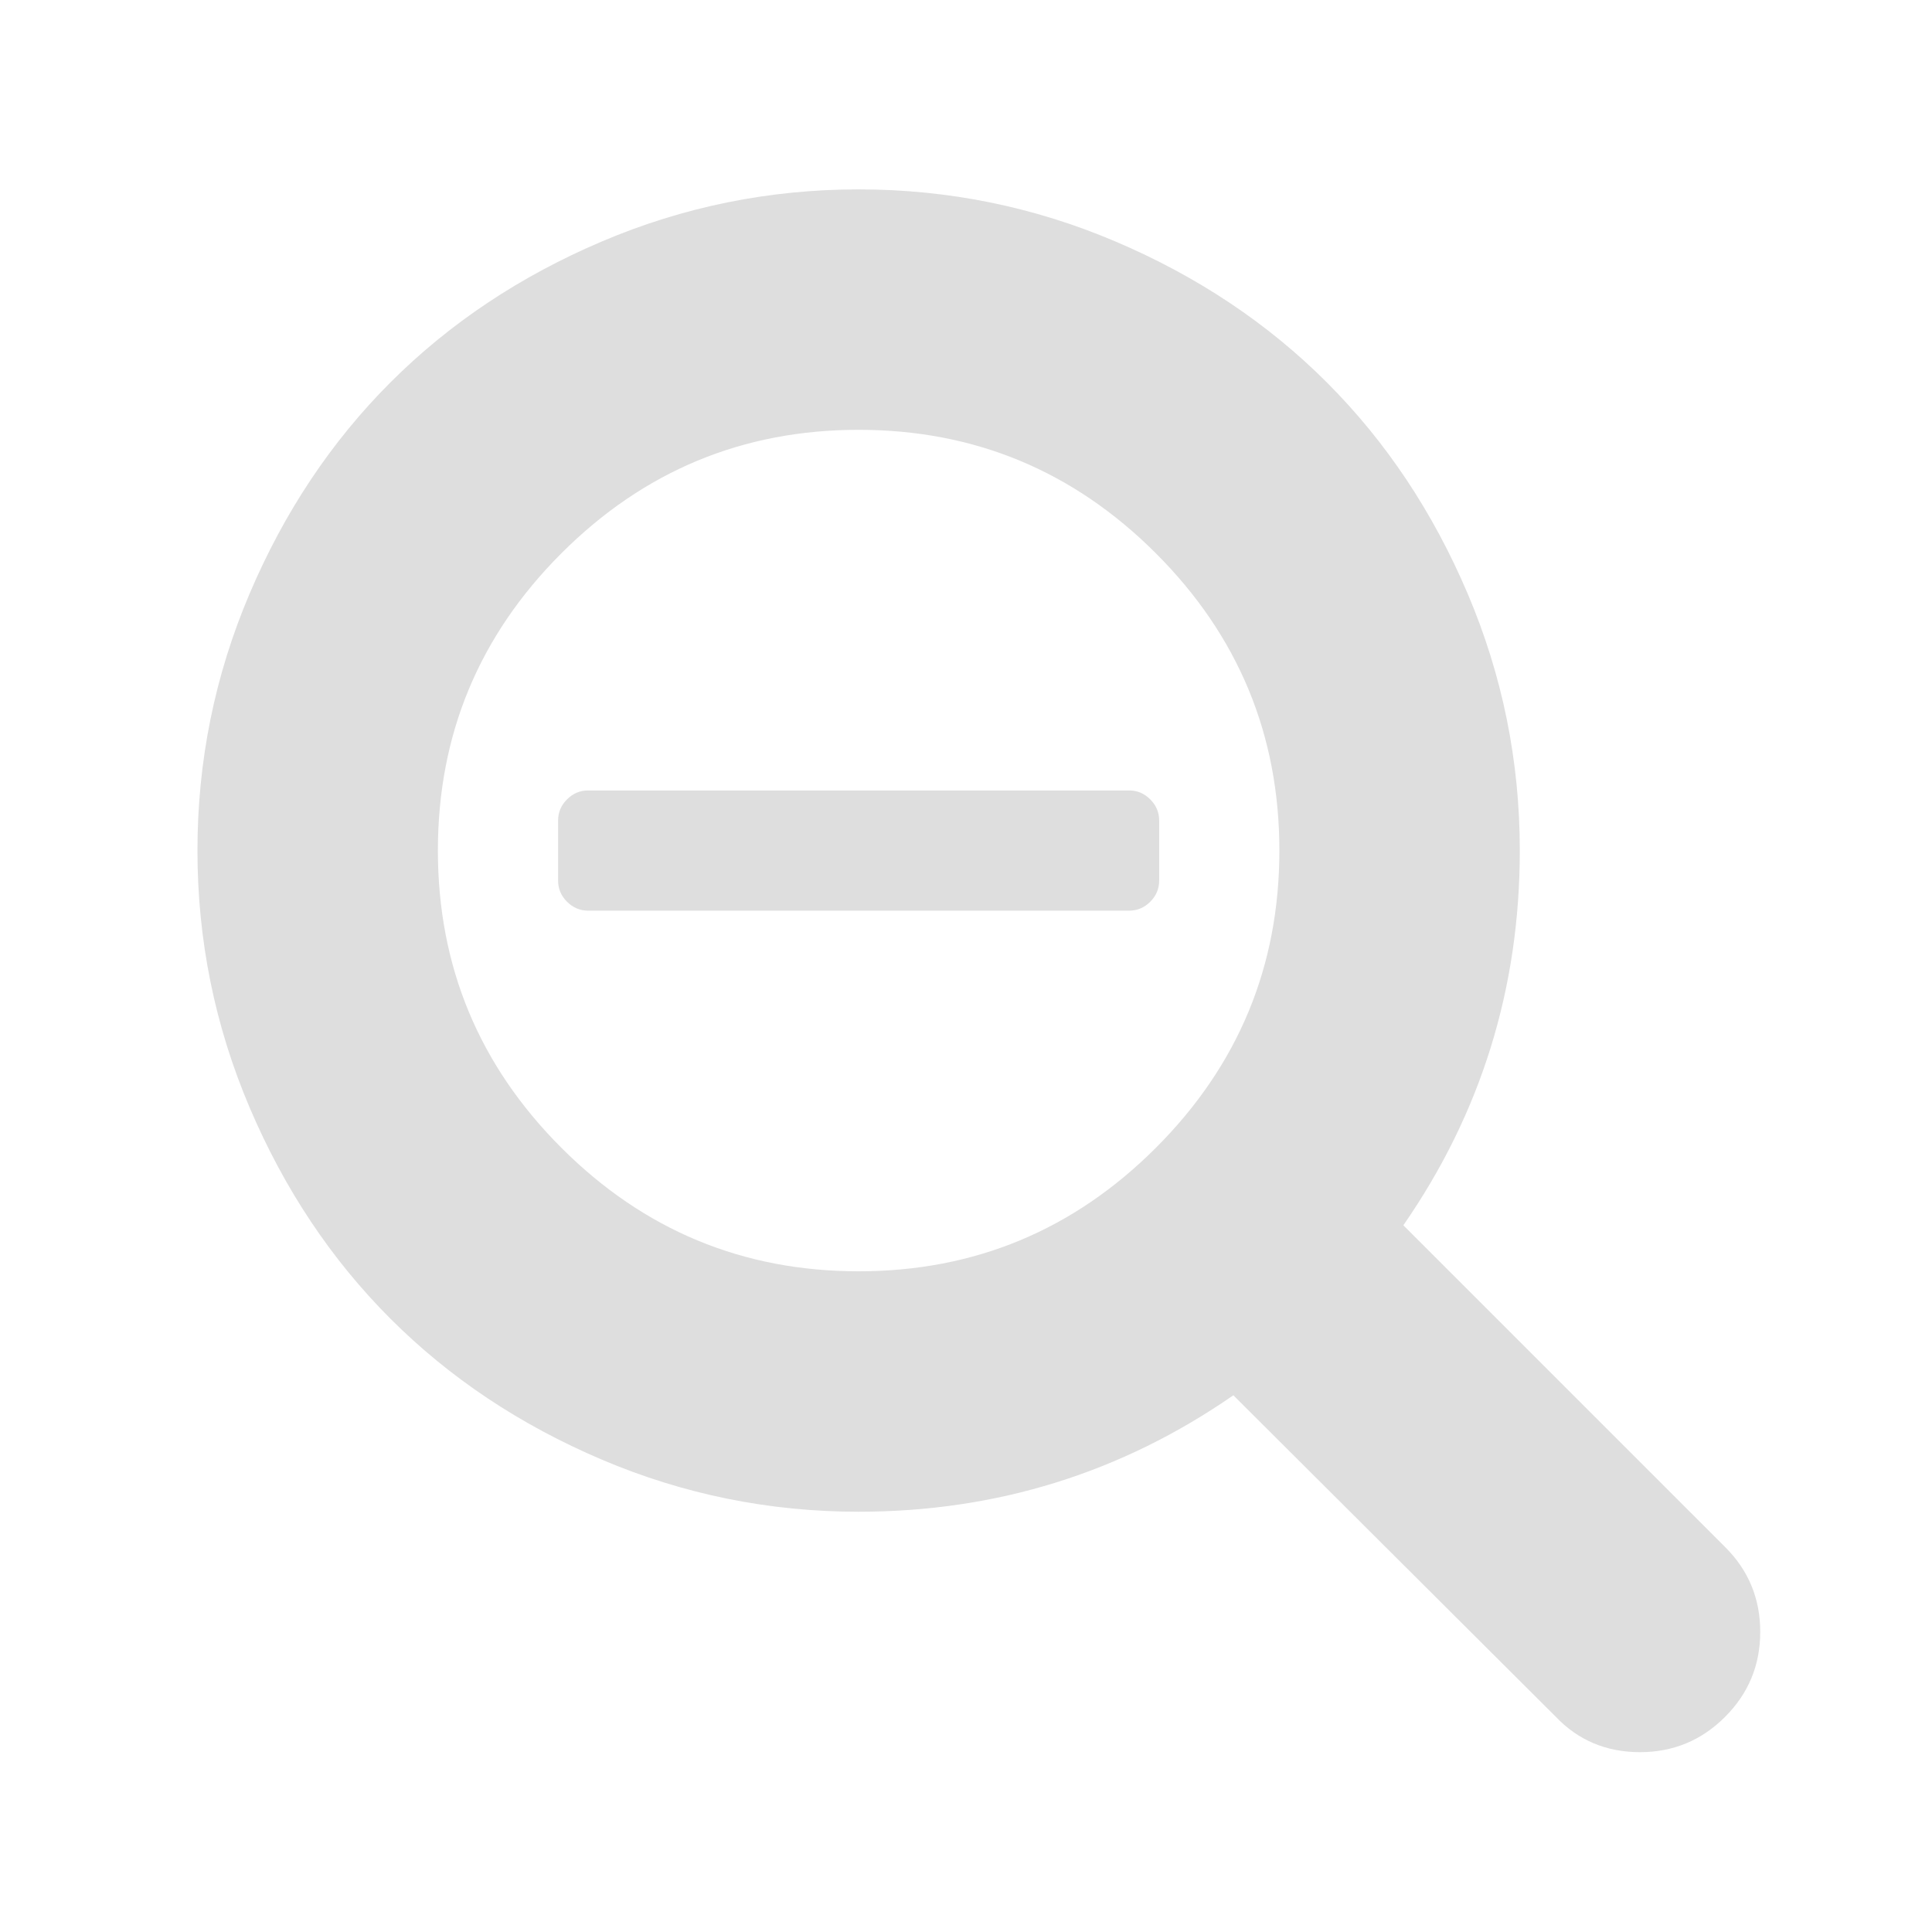
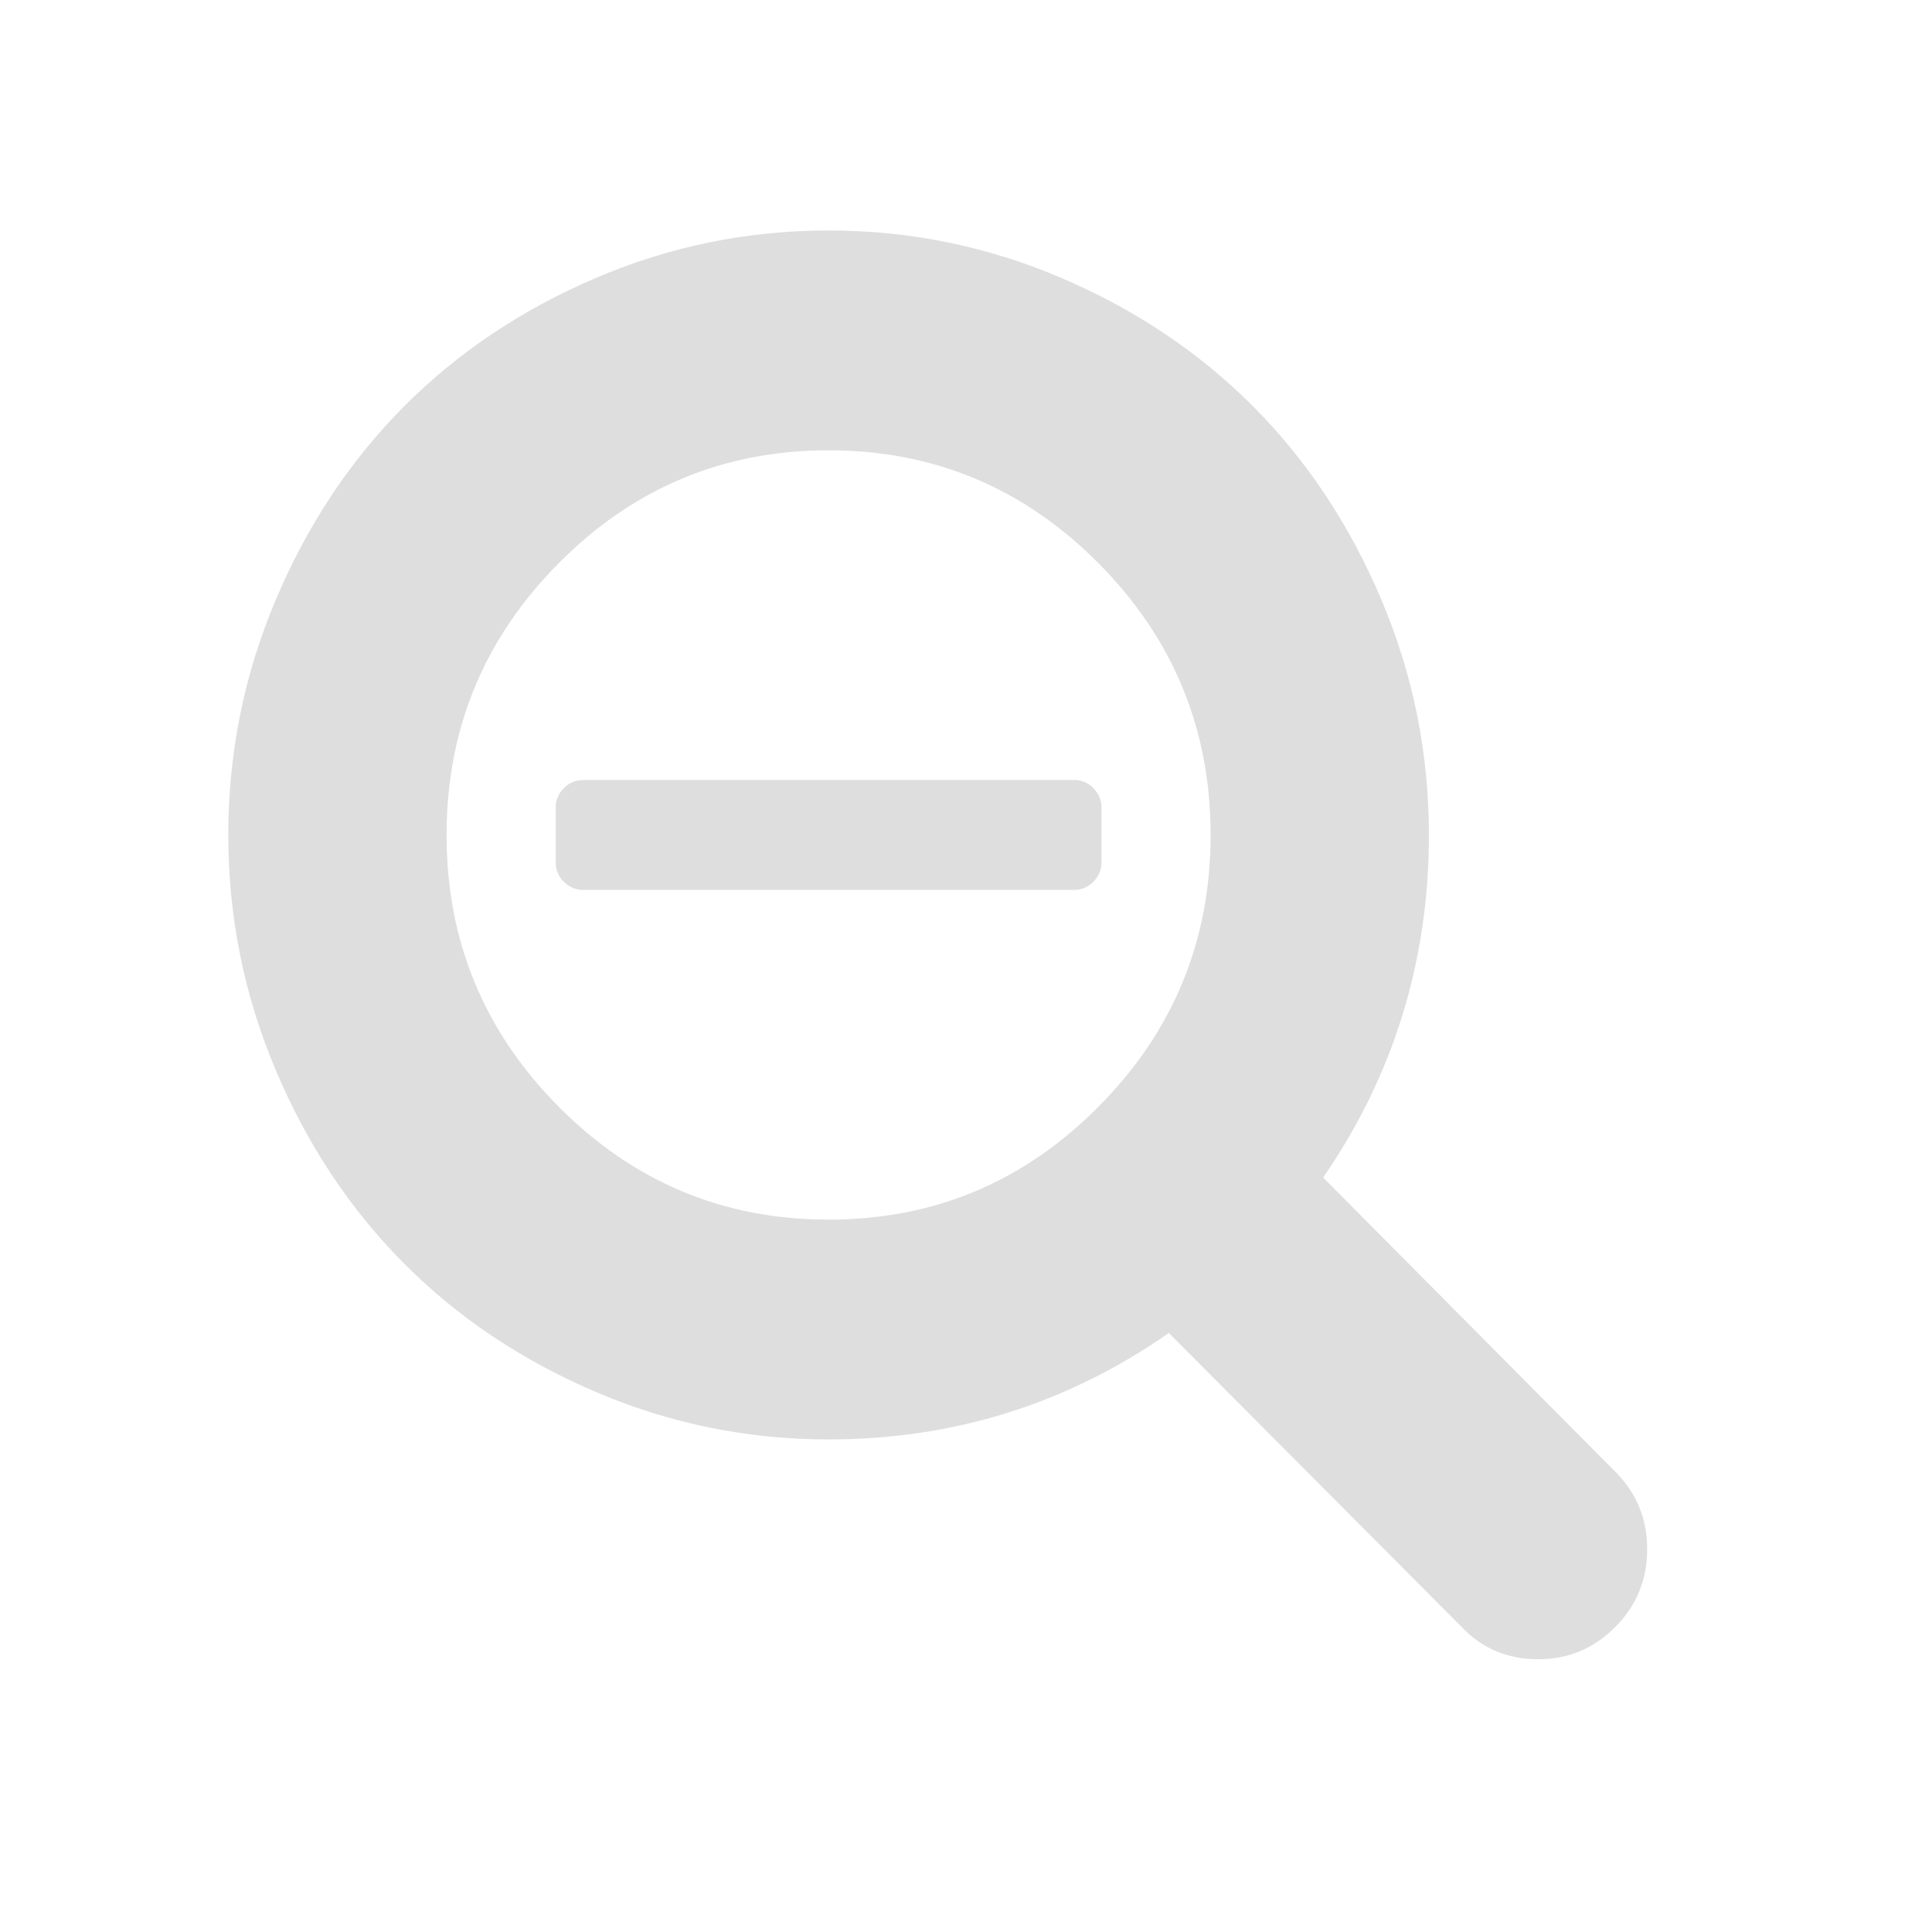
<svg xmlns="http://www.w3.org/2000/svg" width="1792" height="1792" viewBox="0 0 1792 1792" id="svg3394" version="1.1">
  <defs id="defs3400" />
-   <path d="m 1075.169,761.047 0,55.751 q 0,11.324 -8.276,19.6 -8.276,8.276 -19.6,8.276 l -501.761,0 q -11.324,0 -19.6,-8.276 -8.276,-8.276 -8.276,-19.6 l 0,-55.751 q 0,-11.324 8.276,-19.6 8.276,-8.276 19.6,-8.276 l 501.761,0 q 11.324,0 19.6,8.276 8.276,8.276 8.276,19.6 z m 111.502,27.876 q 0,-161.156 -114.551,-275.707 -114.551,-114.551 -275.707,-114.551 -161.156,0 -275.707,114.551 -114.551,114.551 -114.551,275.707 0,161.156 114.551,275.707 114.551,114.551 275.707,114.551 161.156,0 275.707,-114.551 114.551,-114.551 114.551,-275.707 z m 446.01,724.766 q 0,46.169 -32.667,78.836 -32.667,32.667 -78.836,32.667 -47.04,0 -78.4,-33.102 l -298.792,-297.921 q -155.929,108.018 -347.574,108.018 -124.569,0 -238.249,-48.347 -113.68,-48.347 -196,-130.667 -82.32,-82.32 -130.667,-196 -48.347,-113.68 -48.347,-238.249 0,-124.569 48.347,-238.249 48.347,-113.68 130.667,-196 82.32,-82.32 196,-130.667 113.68,-48.347 238.249,-48.347 124.569,0 238.249,48.347 113.68,48.347 196,130.667 82.32,82.32 130.667,196 48.347,113.68 48.347,238.249 0,191.645 -108.018,347.574 l 298.792,298.792 q 32.231,32.231 32.231,78.4 z" id="path3396" style="fill:#dedede;fill-opacity:1" />
+   <path d="m 1021.643,748.972 0,50.97 q 0,10.353 -7.514,17.919 -7.514,7.566 -17.796,7.566 l -455.568,0 q -10.282,0 -17.796,-7.566 -7.514,-7.566 -7.514,-17.919 l 0,-50.97 q 0,-10.353 7.514,-17.919 7.514,-7.566 17.796,-7.566 l 455.568,0 q 10.282,0 17.796,7.566 7.514,7.566 7.514,17.919 z m 101.237,25.485 q 0,-147.335 -104.005,-252.063 -104.006,-104.727 -250.325,-104.727 -146.32,0 -250.325,104.727 -104.006,104.727 -104.006,252.063 0,147.335 104.006,252.063 104.006,104.728 250.325,104.728 146.32,0 250.325,-104.728 104.005,-104.727 104.005,-252.063 z m 404.949,662.61 q 0,42.209 -29.659,72.075 -29.659,29.865 -71.578,29.865 -42.71,0 -71.183,-30.263 l -271.284,-272.371 q -141.574,98.754 -315.576,98.754 -113.101,0 -216.316,-44.2 -103.215,-44.201 -177.956,-119.461 -74.742,-75.26 -118.637,-179.191 -43.896,-103.931 -43.896,-217.817 0,-113.886 43.896,-217.817 43.896,-103.931 118.637,-179.191 74.742,-75.26 177.956,-119.461 103.215,-44.201 216.316,-44.201 113.101,0 216.316,44.201 103.215,44.201 177.956,119.461 74.742,75.26 118.638,179.191 43.896,103.931 43.896,217.817 0,175.209 -98.074,317.766 l 271.284,273.167 q 29.264,29.467 29.264,71.677 z" id="path3396" style="fill:#dedede;fill-opacity:1" />
</svg>
